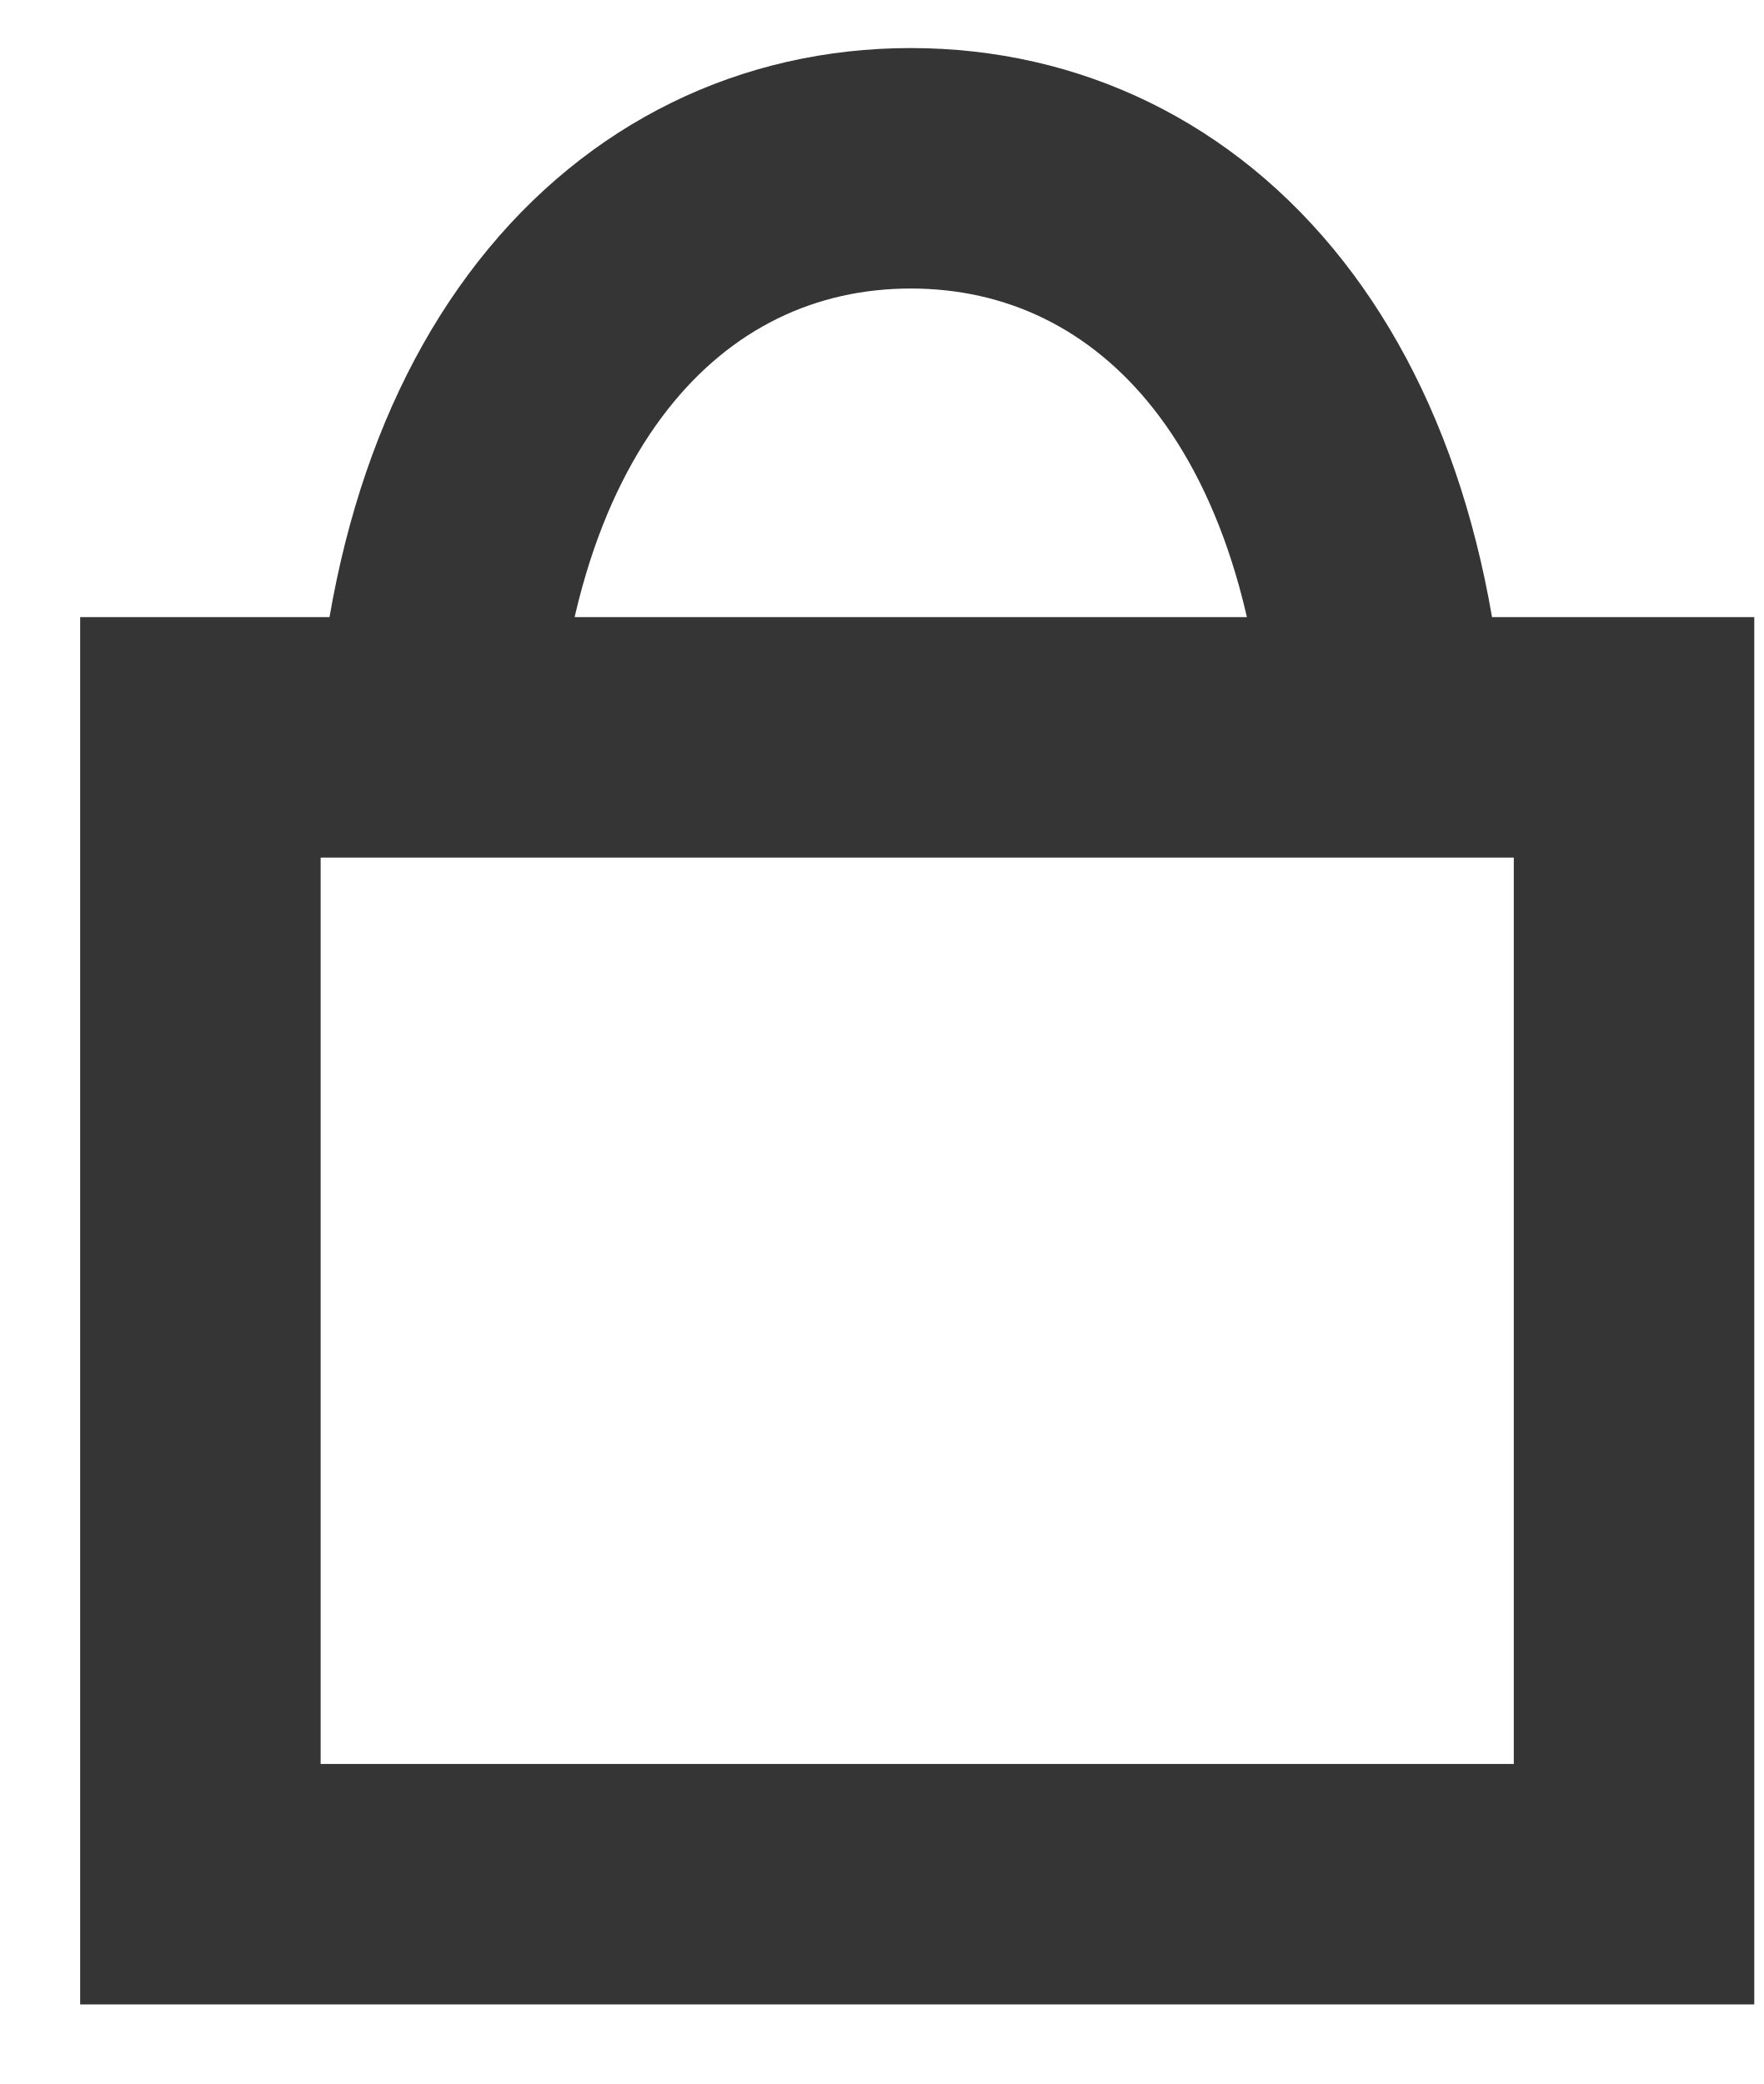
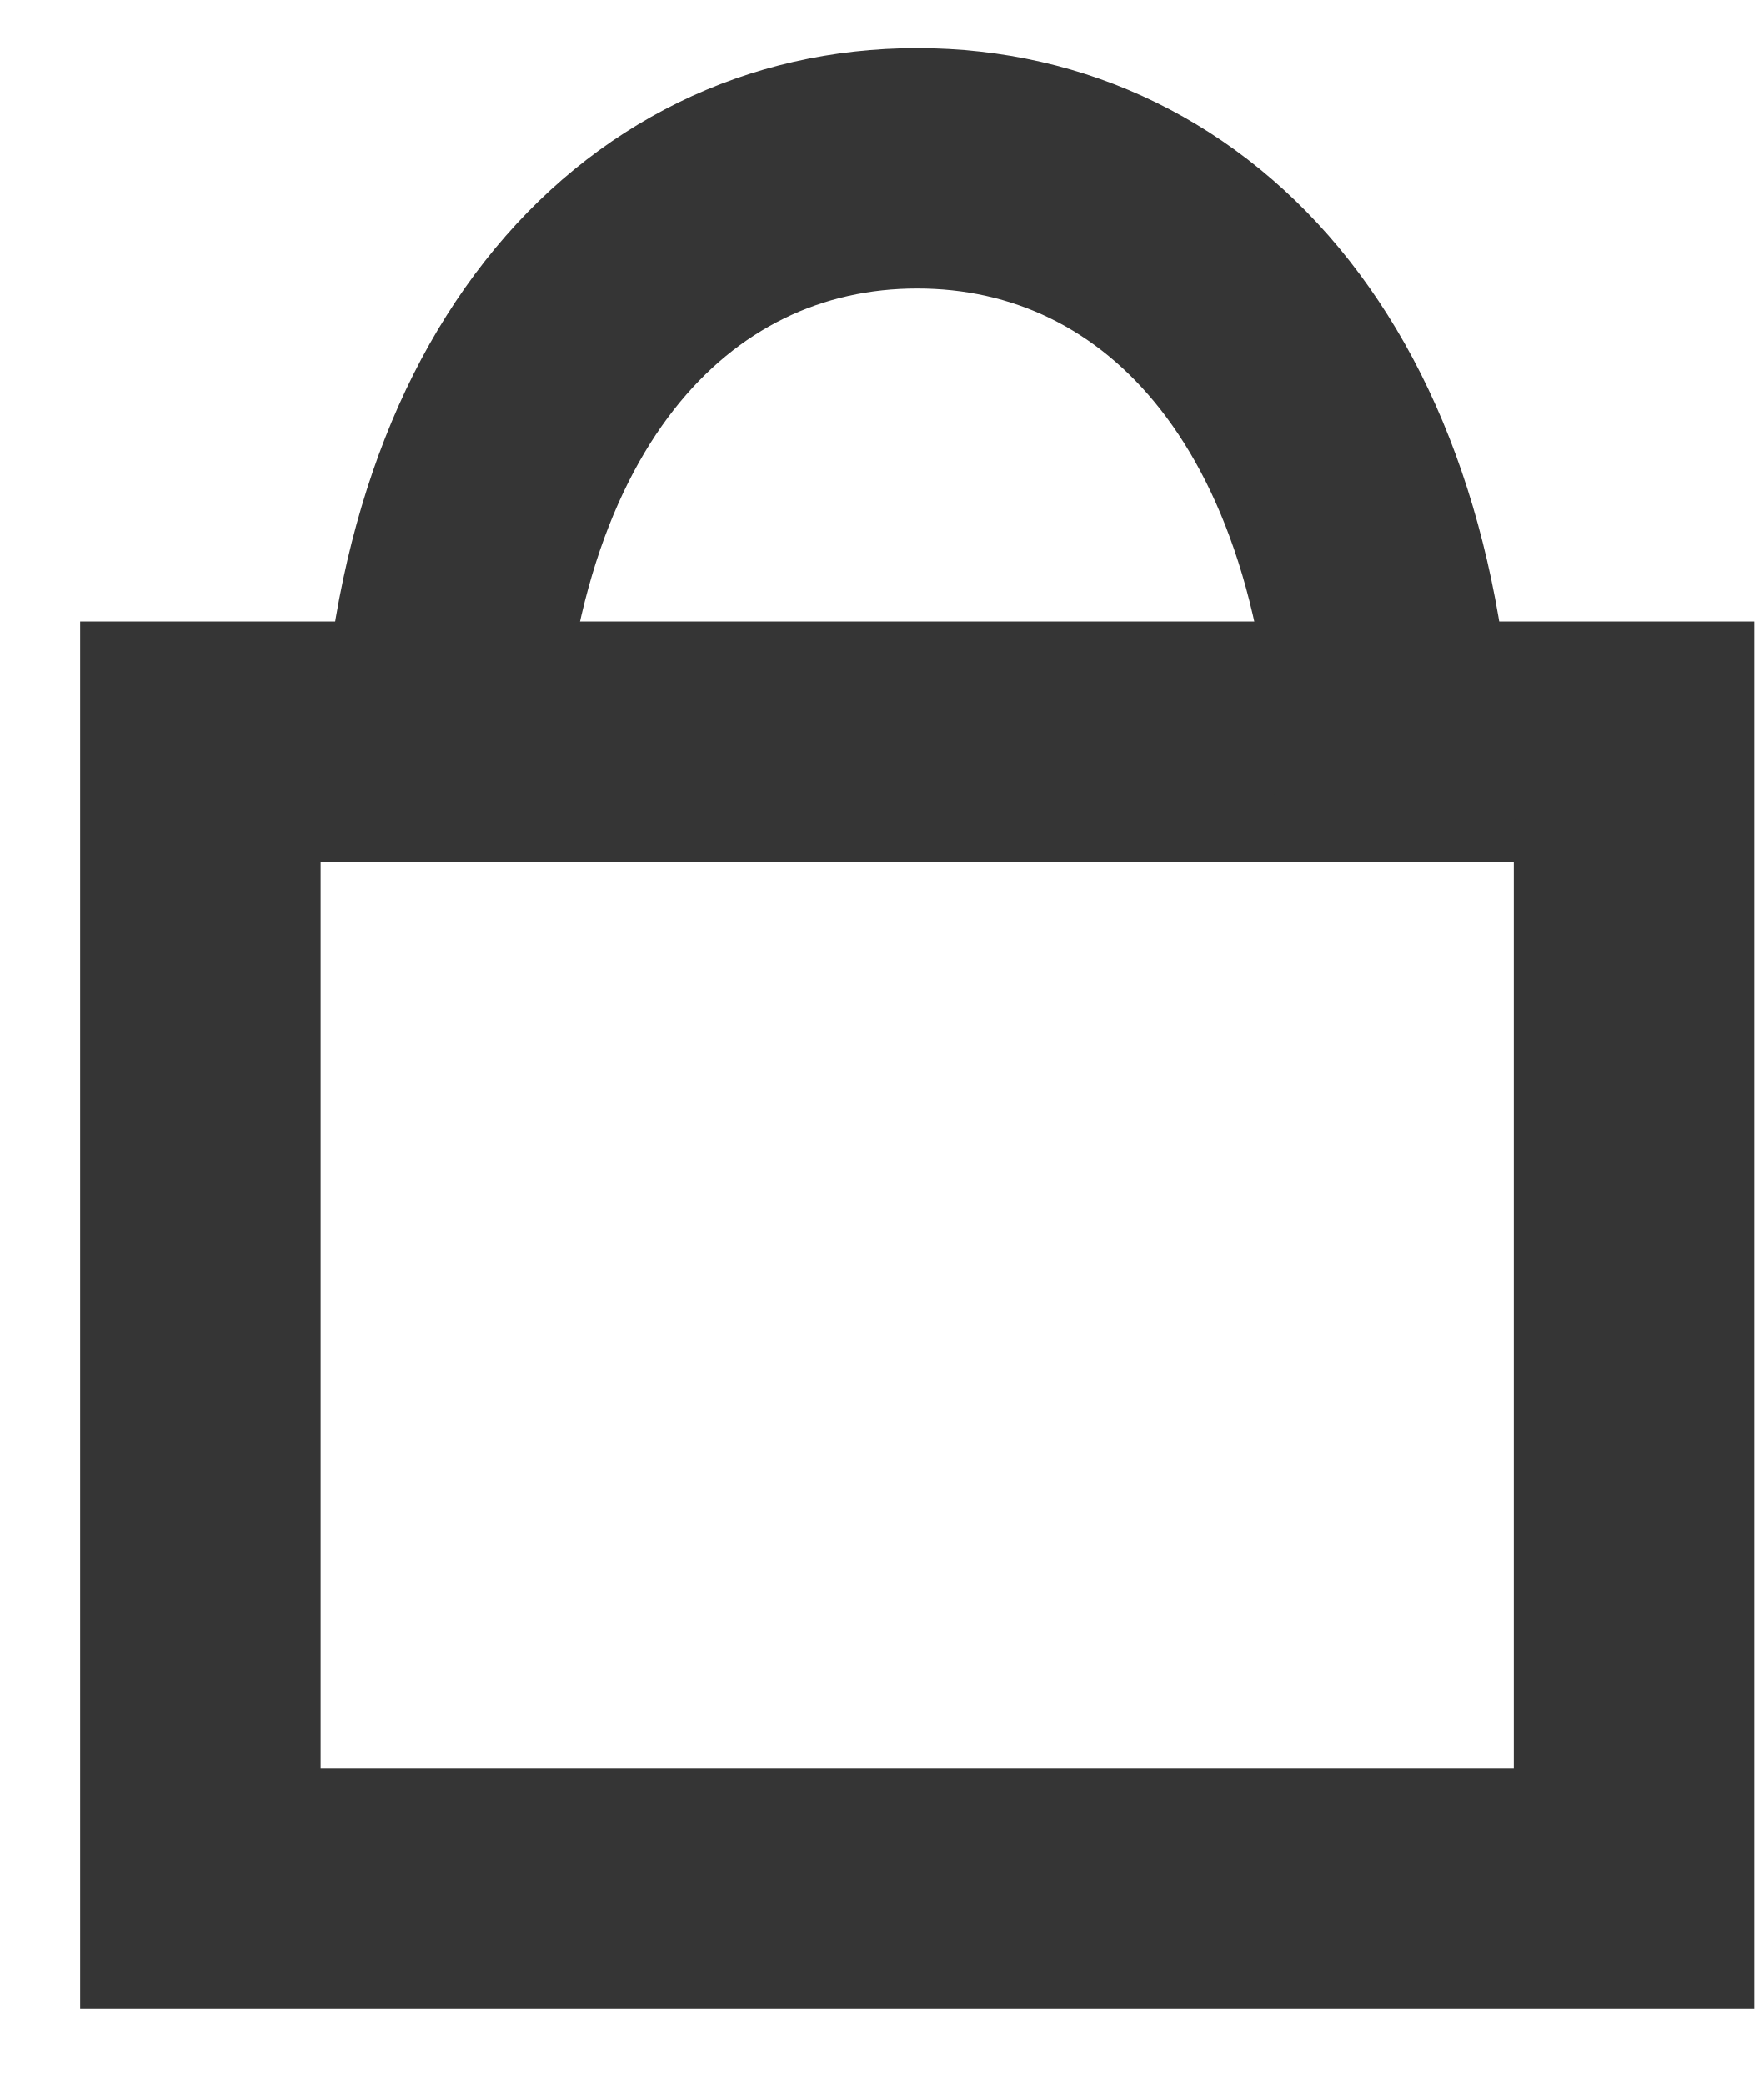
<svg xmlns="http://www.w3.org/2000/svg" width="22" height="26" viewBox="0 0 22 26" version="1.1">
  <g id="Canvas" transform="translate(15892 20471)">
-     <g id="Group">
-       <g id="Vector">
-         <path d="M 0 0L 0 -1.5L -1.5 -1.5L -1.5 0L 0 0ZM 0 14.308L -1.5 14.308L -1.5 15.808L 0 15.808L 0 14.308ZM 17.885 14.308L 17.885 15.808L 19.385 15.808L 19.385 14.308L 17.885 14.308ZM 17.885 0L 19.385 0L 19.385 -1.5L 17.885 -1.5L 17.885 0ZM -1.5 0L -1.5 14.308L 1.5 14.308L 1.5 0L -1.5 0ZM 0 15.808L 17.885 15.808L 17.885 12.808L 0 12.808L 0 15.808ZM 19.385 14.308L 19.385 0L 16.385 0L 16.385 14.308L 19.385 14.308ZM 17.885 -1.5L 0 -1.5L 0 1.5L 17.885 1.5L 17.885 -1.5Z" transform="translate(-15889.5 -20461.8)" fill="#353535" />
-       </g>
-       <g id="Ellipse 2">
-         <path d="M 1.5 8.176C 1.5 5.744 2.108 4.056 2.927 3.012C 3.725 1.993 4.782 1.5 5.962 1.5L 5.962 -1.5C 3.848 -1.5 1.925 -0.574 0.565 1.162C -0.774 2.871 -1.5 5.271 -1.5 8.176L 1.5 8.176ZM 5.962 1.5C 7.142 1.5 8.199 1.992 8.997 3.009C 9.814 4.052 10.423 5.74 10.423 8.176L 13.423 8.176C 13.423 5.267 12.697 2.867 11.357 1.158C 9.997 -0.577 8.073 -1.5 5.962 -1.5L 5.962 1.5Z" transform="translate(-15886.6 -20468.9)" fill="#353535" />
-       </g>
+     <g id="Vector">
+       <path fill-rule="evenodd" d="M 0 7.154L 20.885 7.154L 20.885 24.462L 0 24.462L 0 7.154ZM 3 10.154L 3 21.462L 17.885 21.462L 17.885 10.154L 3 10.154Z" transform="translate(-15891 -20470.4)" fill="#353535" />
+       <path fill-rule="evenodd" d="M 7.407 4.512C 6.589 5.556 5.98 7.244 5.98 9.676L 2.98 9.676C 2.98 6.771 3.707 4.371 5.046 2.662C 6.405 0.926 8.329 0 10.442 0C 12.554 0 14.477 0.923 15.838 2.658C 17.178 4.367 17.904 6.767 17.904 9.676L 14.903 9.676C 14.903 7.24 14.295 5.552 13.477 4.509C 12.68 3.492 11.623 3 10.442 3C 9.263 3 8.205 3.493 7.407 4.512Z" transform="translate(-15891 -20470.4)" fill="#353535" />
    </g>
  </g>
</svg>
